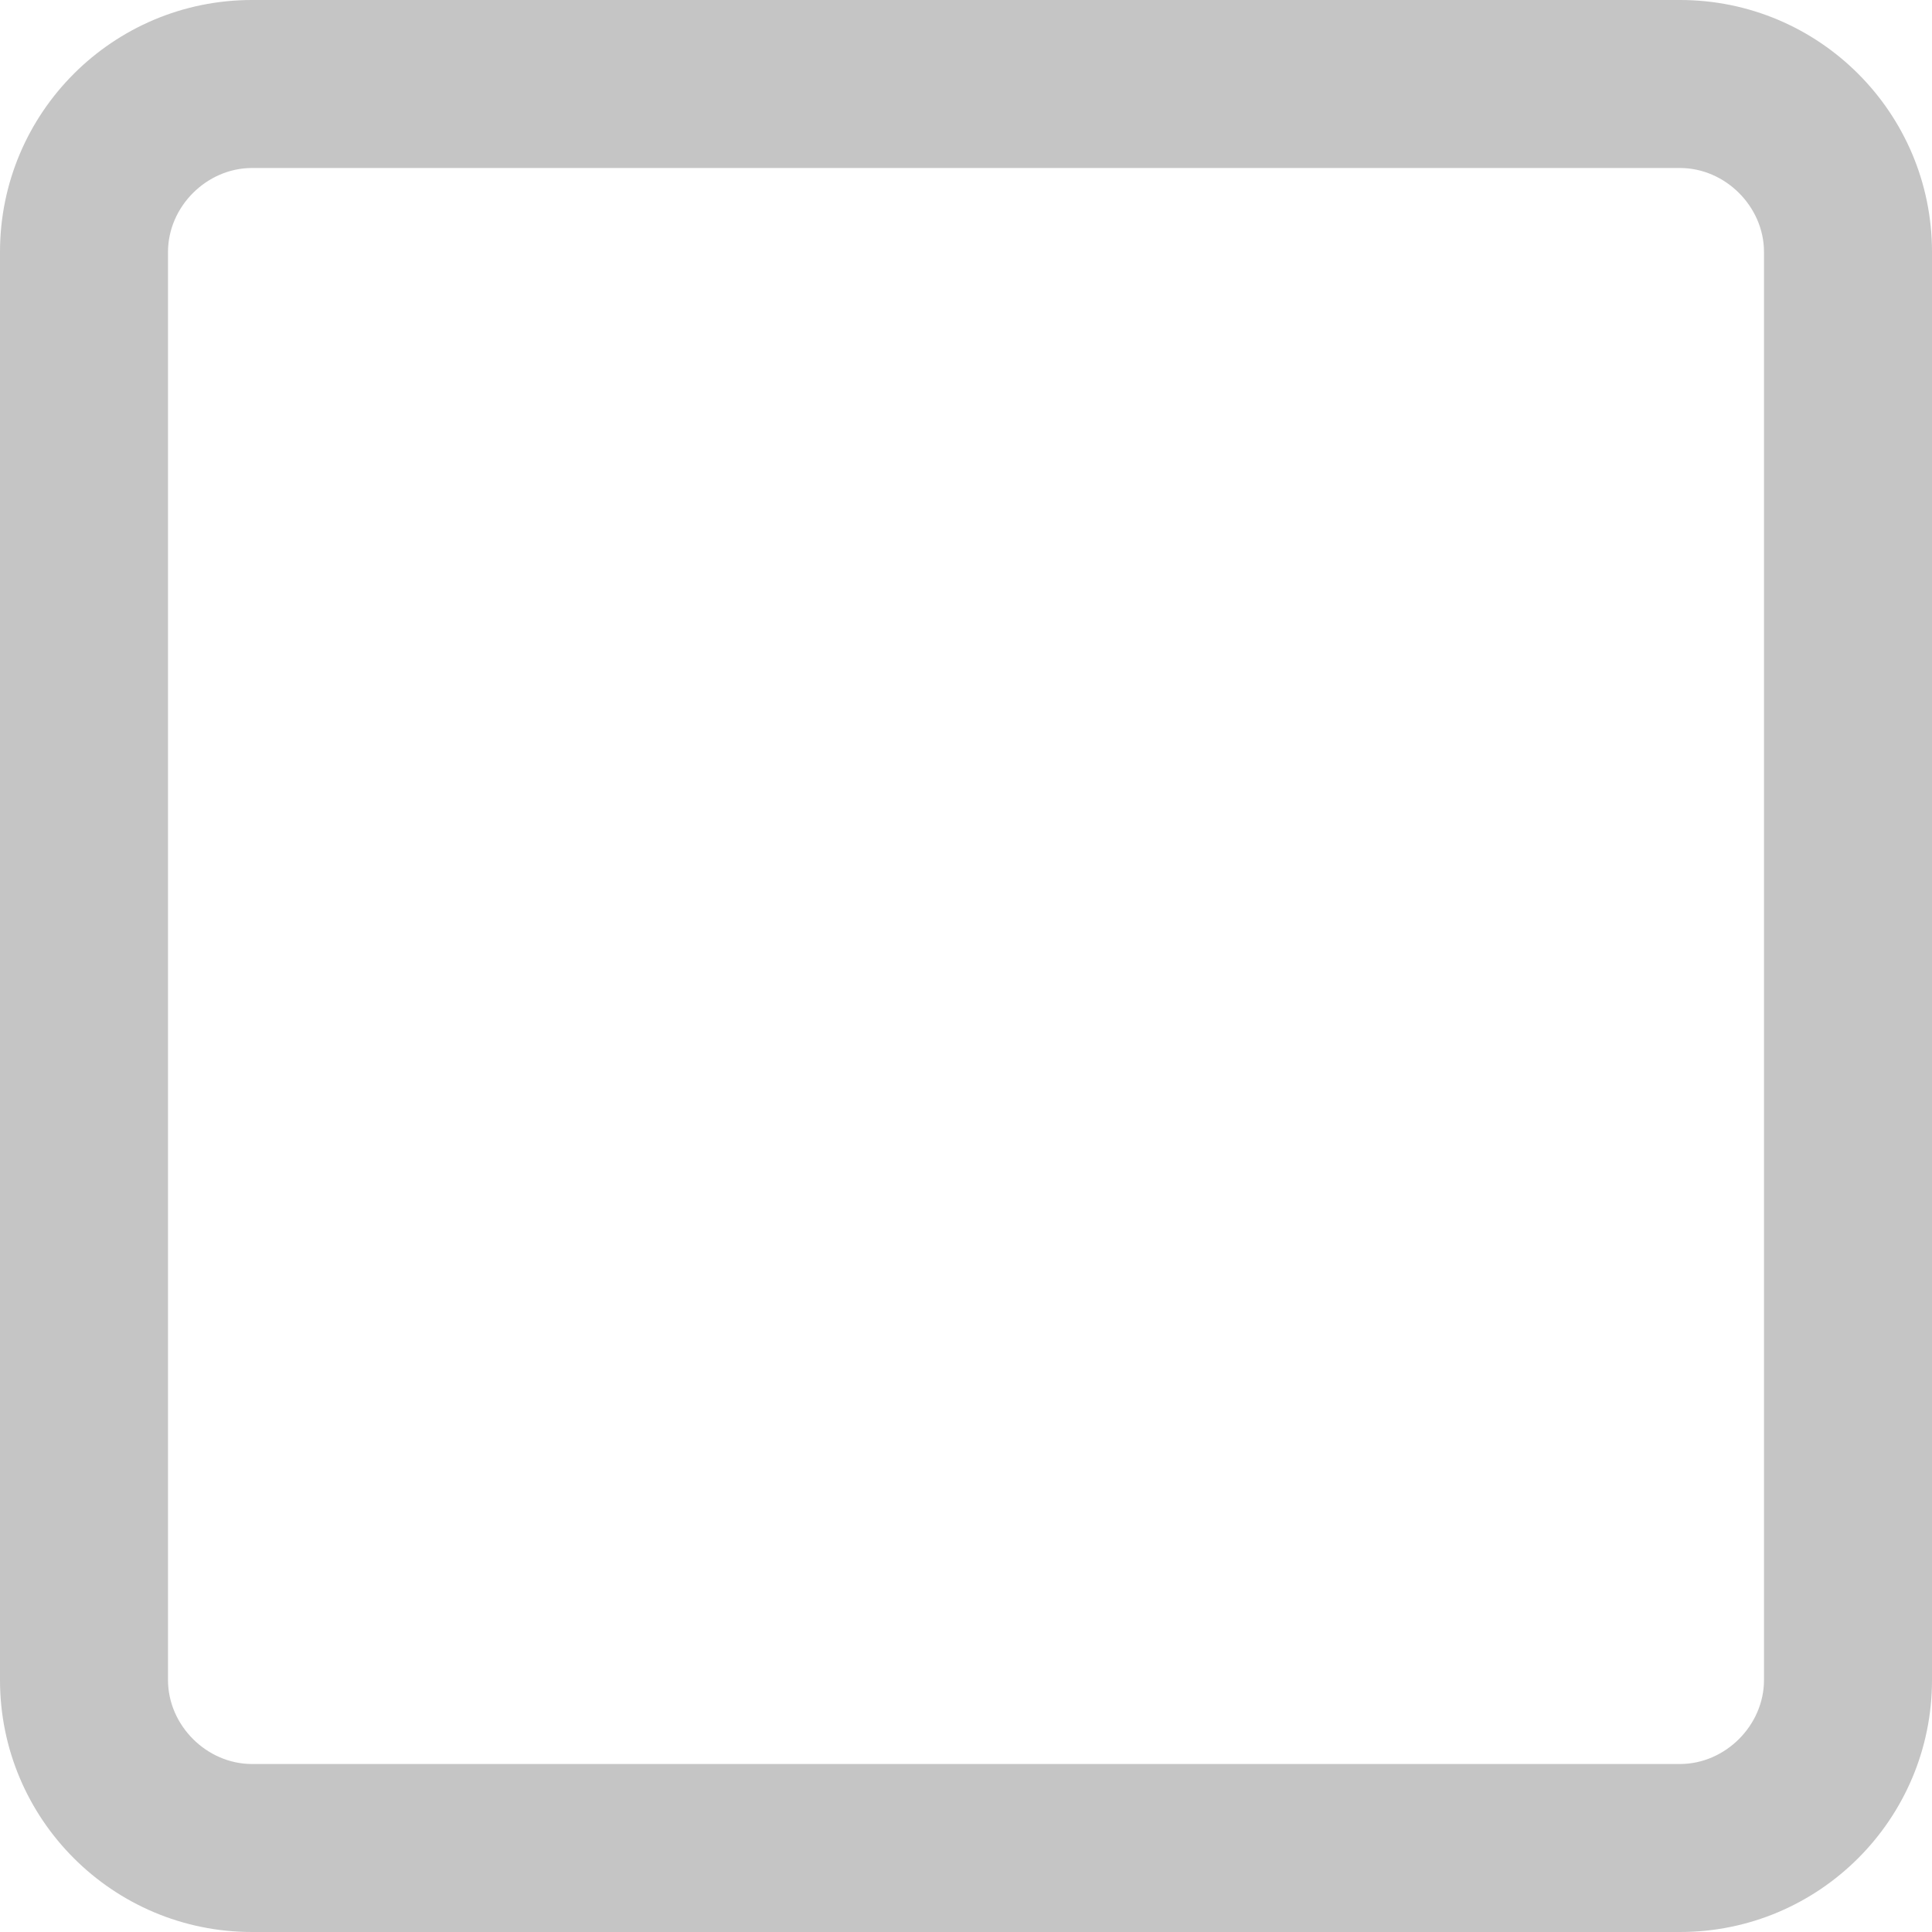
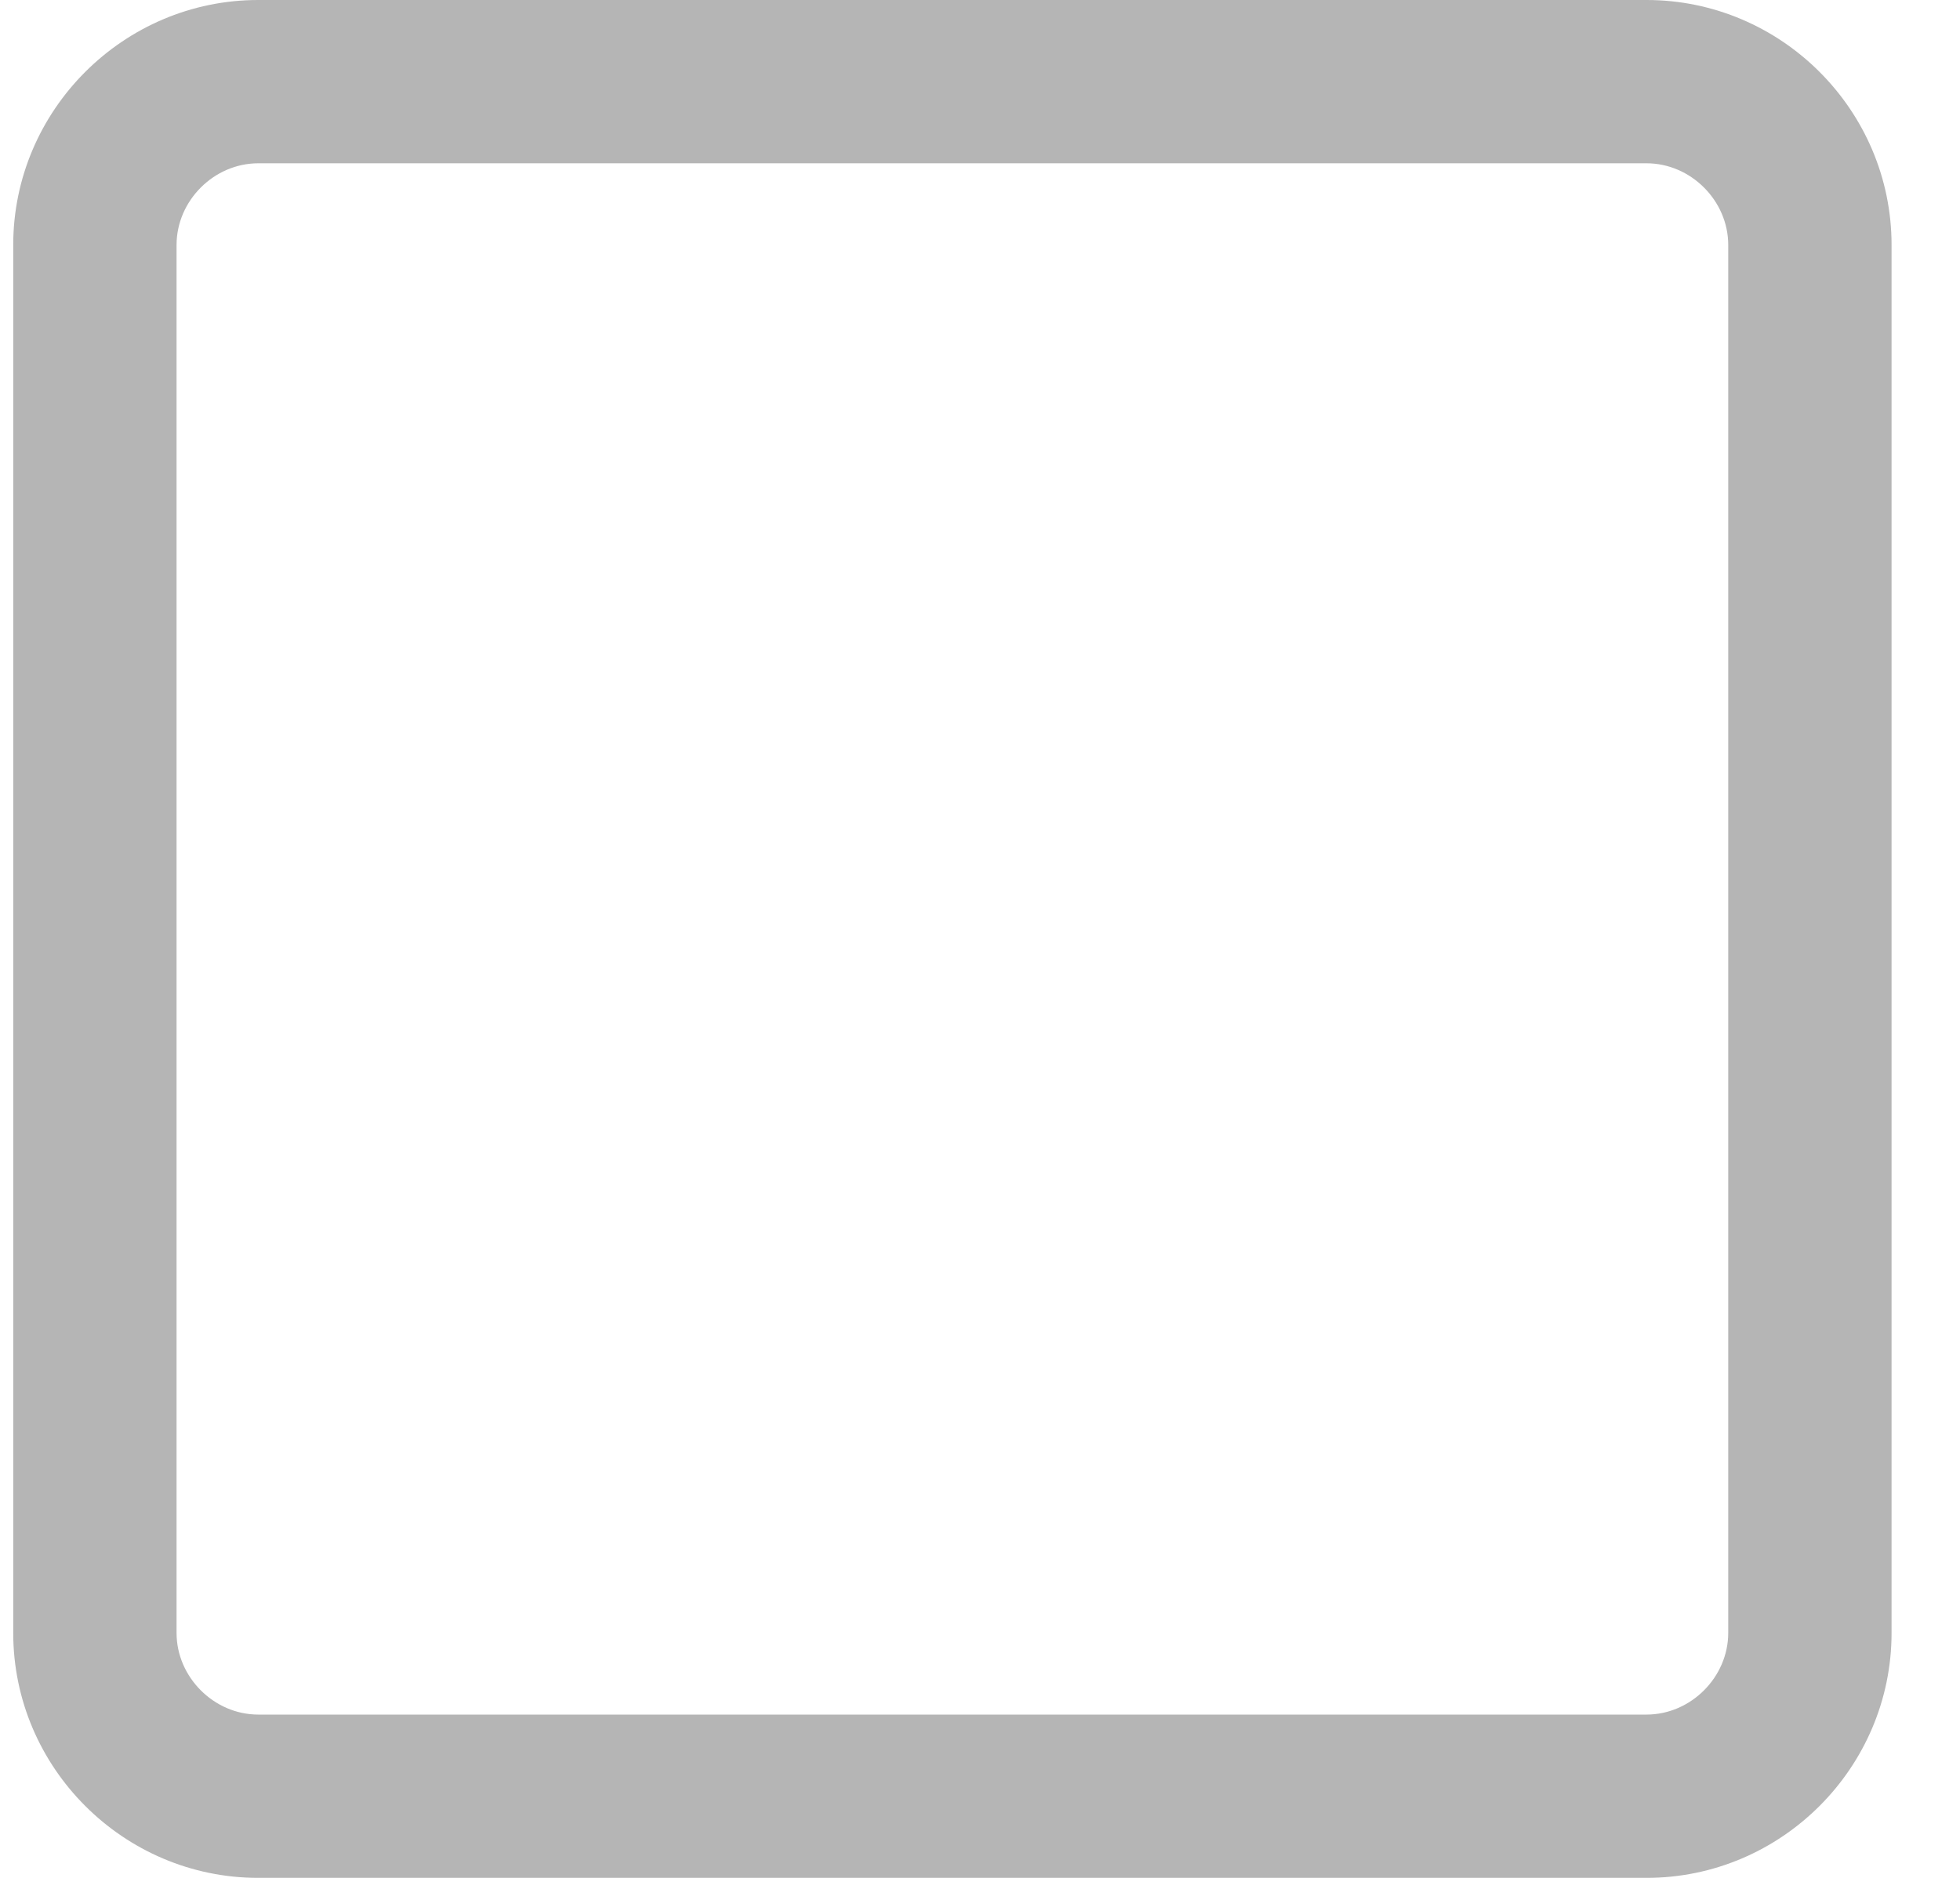
- <svg xmlns="http://www.w3.org/2000/svg" width="23" height="23" fill="none">
-   <path fill-rule="evenodd" clip-rule="evenodd" d="M3 0h17a3 3 0 013 3v17a3 3 0 01-3 3H3a3 3 0 01-3-3V3a3 3 0 013-3zm18 3c0-.54-.46-1-1-1H3c-.54 0-1 .46-1 1v17c0 .54.46 1 1 1h17c.54 0 1-.46 1-1V3z" fill="#C5C5C5" />
+ <svg xmlns="http://www.w3.org/2000/svg" width="24" height="23" viewBox="0 0 24 23" fill="none">
+   <path fill-rule="evenodd" clip-rule="evenodd" d="M3.162 0H20.162C21.812 0 23.162 1.35 23.162 3V20C23.162 21.65 21.812 23 20.162 23H3.162C1.512 23 0.162 21.65 0.162 20V3C0.162 1.35 1.512 0 3.162 0ZM21.162 3C21.162 2.458 20.704 2 20.162 2H3.162C2.62 2 2.162 2.458 2.162 3V20C2.162 20.542 2.62 21 3.162 21H20.162C20.704 21 21.162 20.542 21.162 20V3Z" fill="#B5B5B5" />
</svg>
